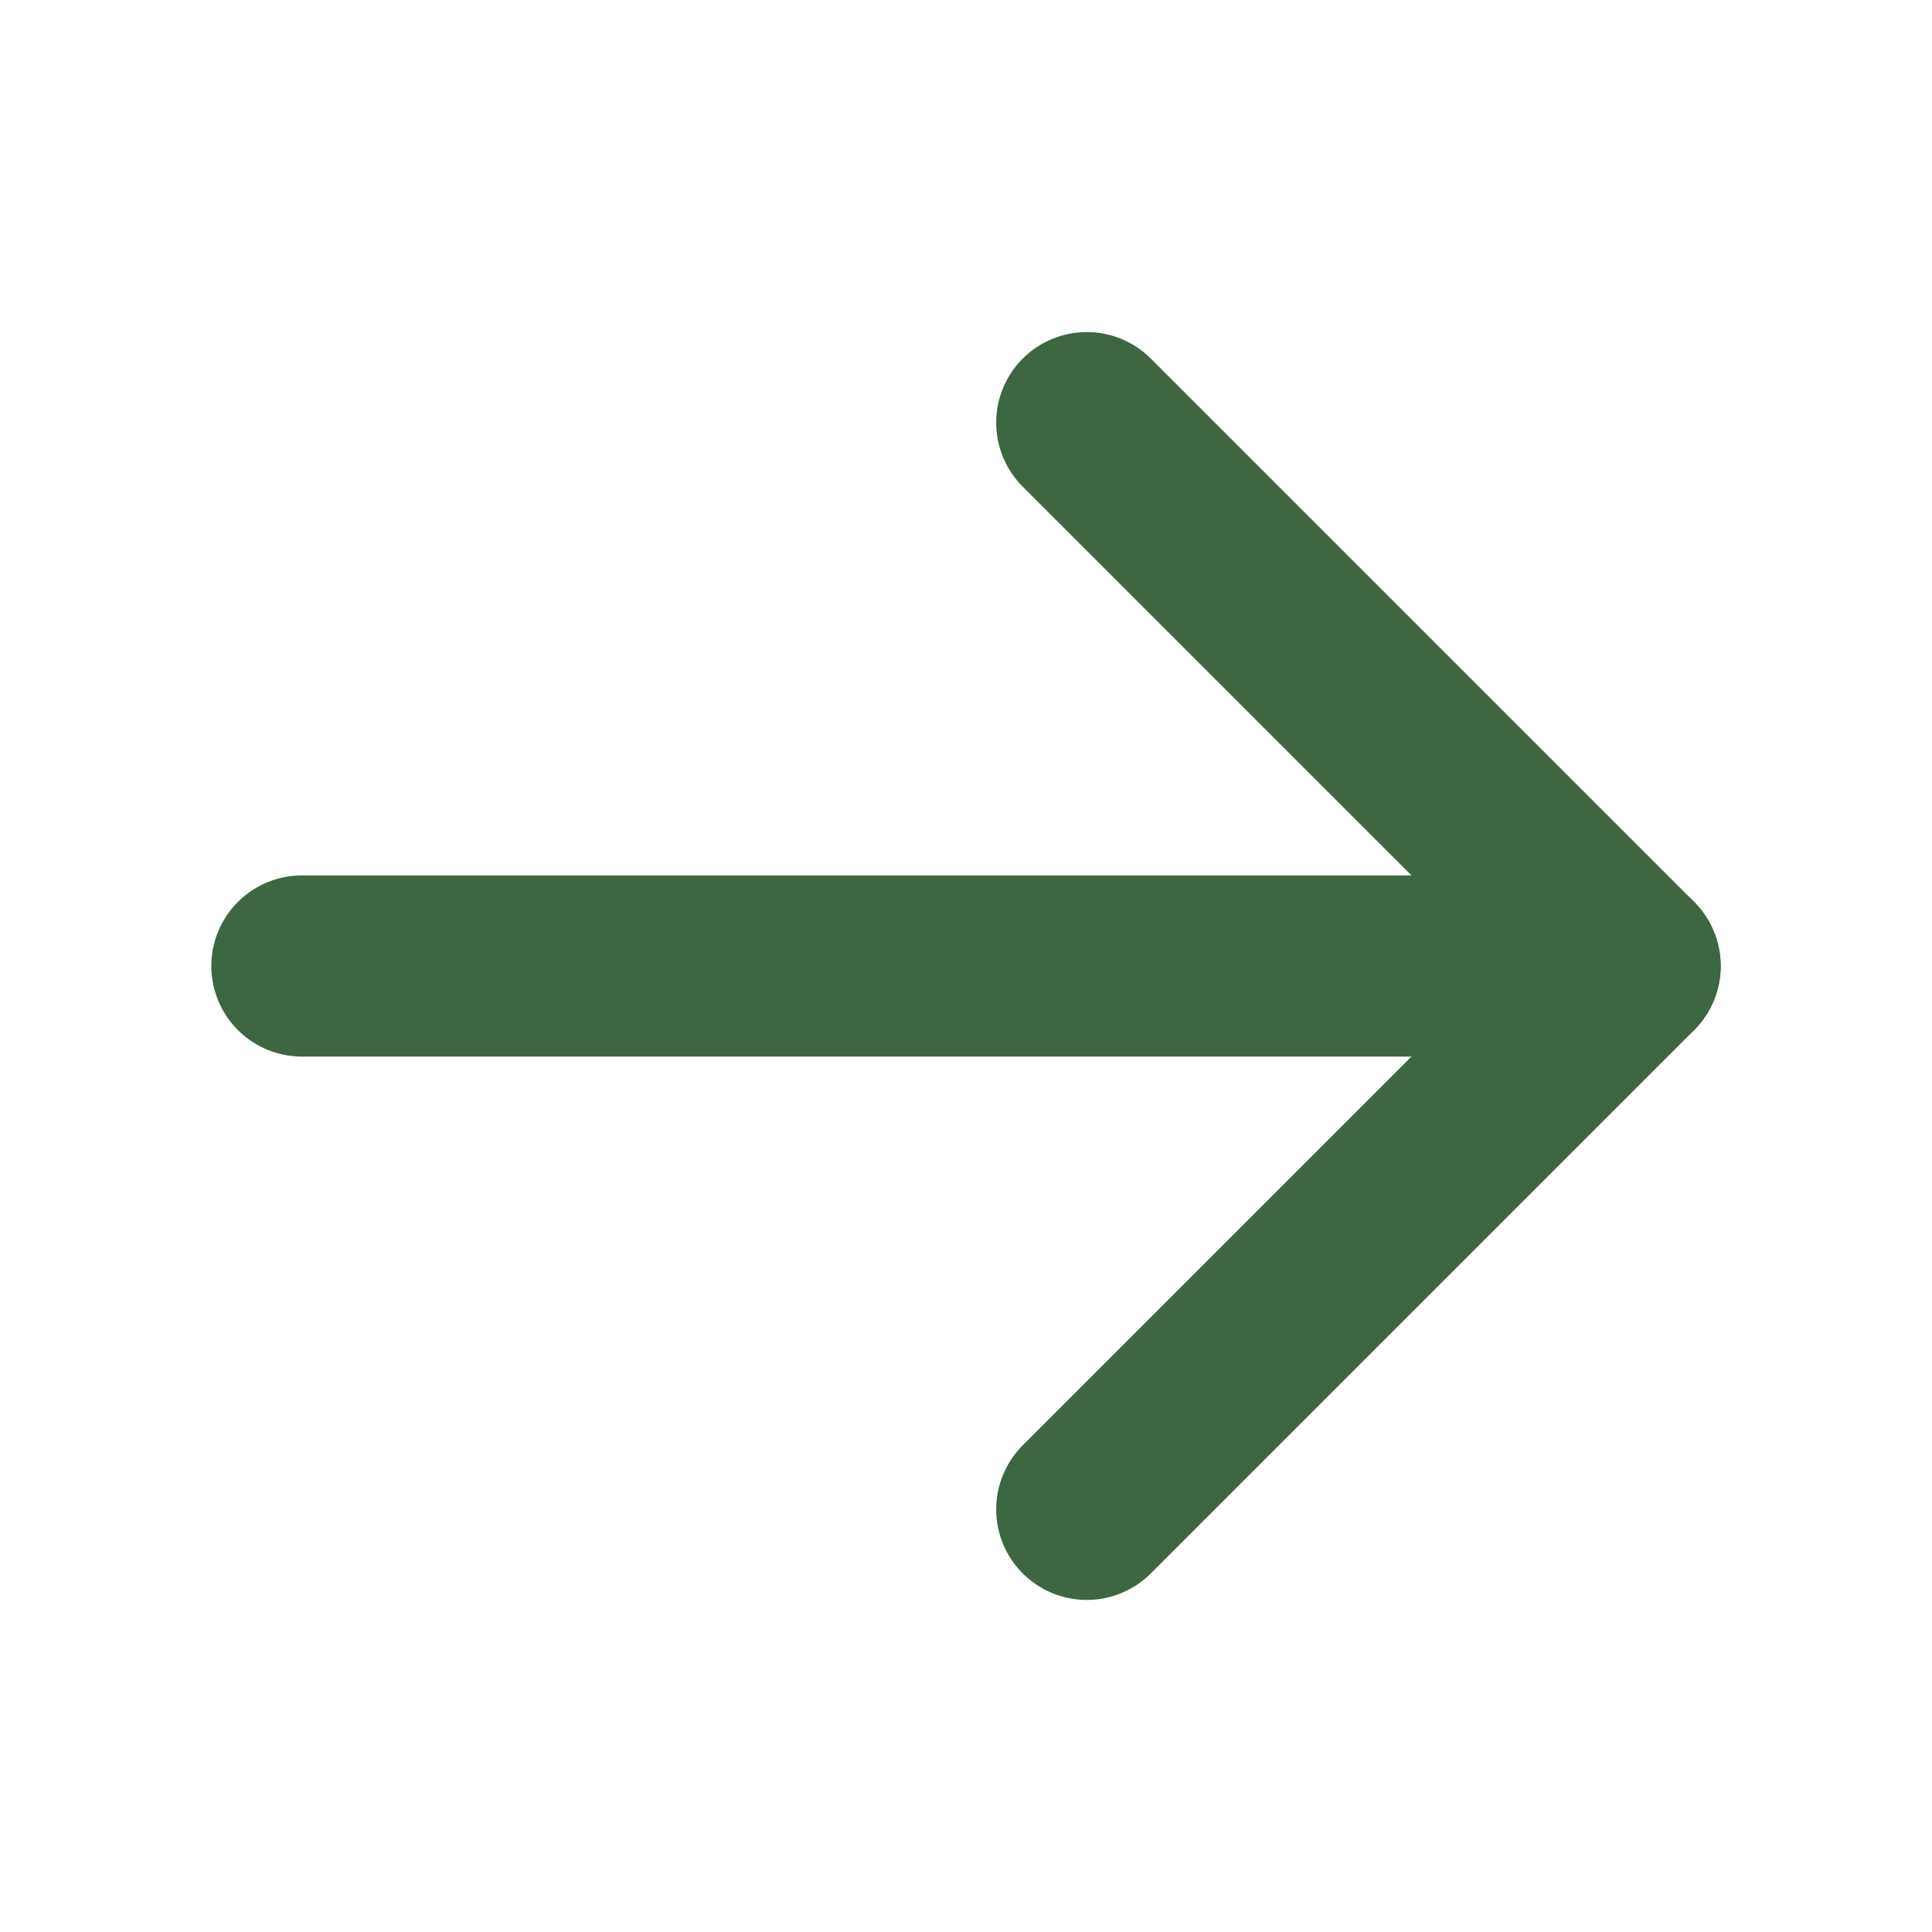
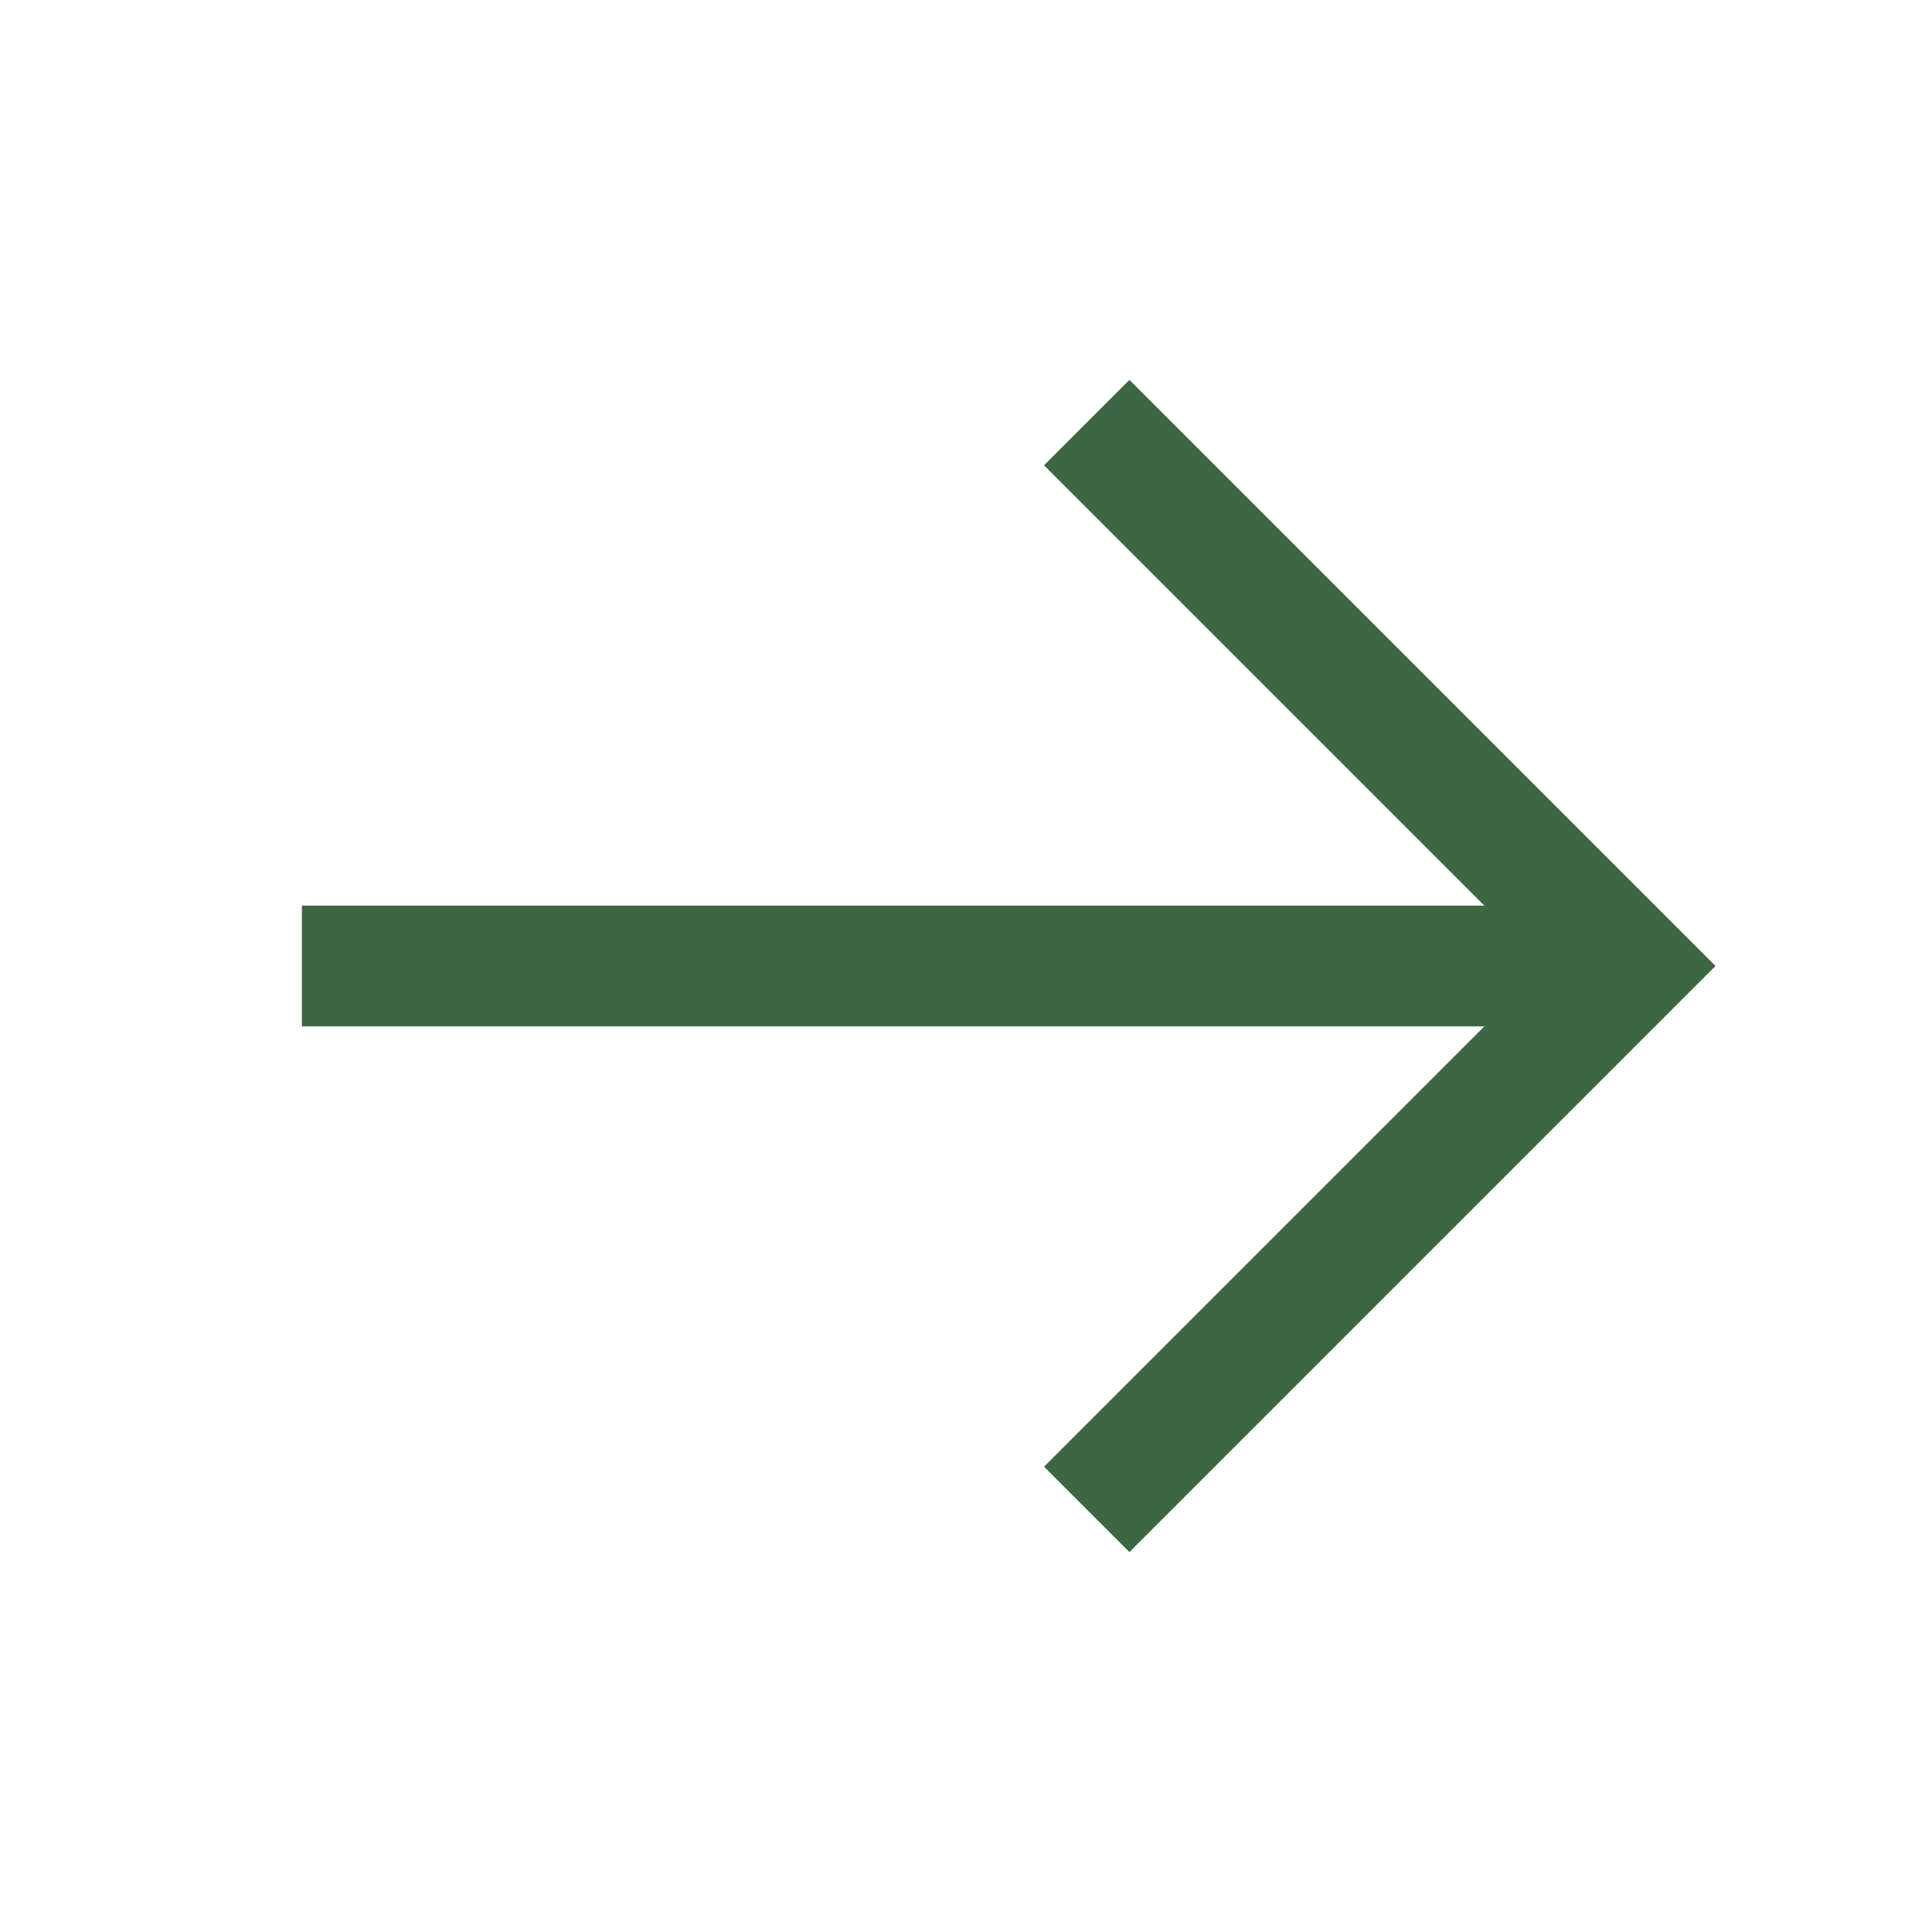
<svg xmlns="http://www.w3.org/2000/svg" width="16" height="16" viewBox="0 0 16 16" fill="none">
-   <path d="M2.5 8H13.5" stroke="#3D6642" stroke-width="1.5" stroke-linecap="round" stroke-linejoin="round" />
-   <path d="M9 3.5L13.5 8L9 12.5" stroke="#3D6642" stroke-width="1.5" stroke-linecap="round" stroke-linejoin="round" />
+   <path d="M2.5 8H13.5" stroke="#3D6642" strokeWidth="1.5" strokeLinecap="round" strokeLinejoin="round" />
+   <path d="M9 3.5L13.5 8L9 12.5" stroke="#3D6642" strokeWidth="1.5" strokeLinecap="round" strokeLinejoin="round" />
</svg>
